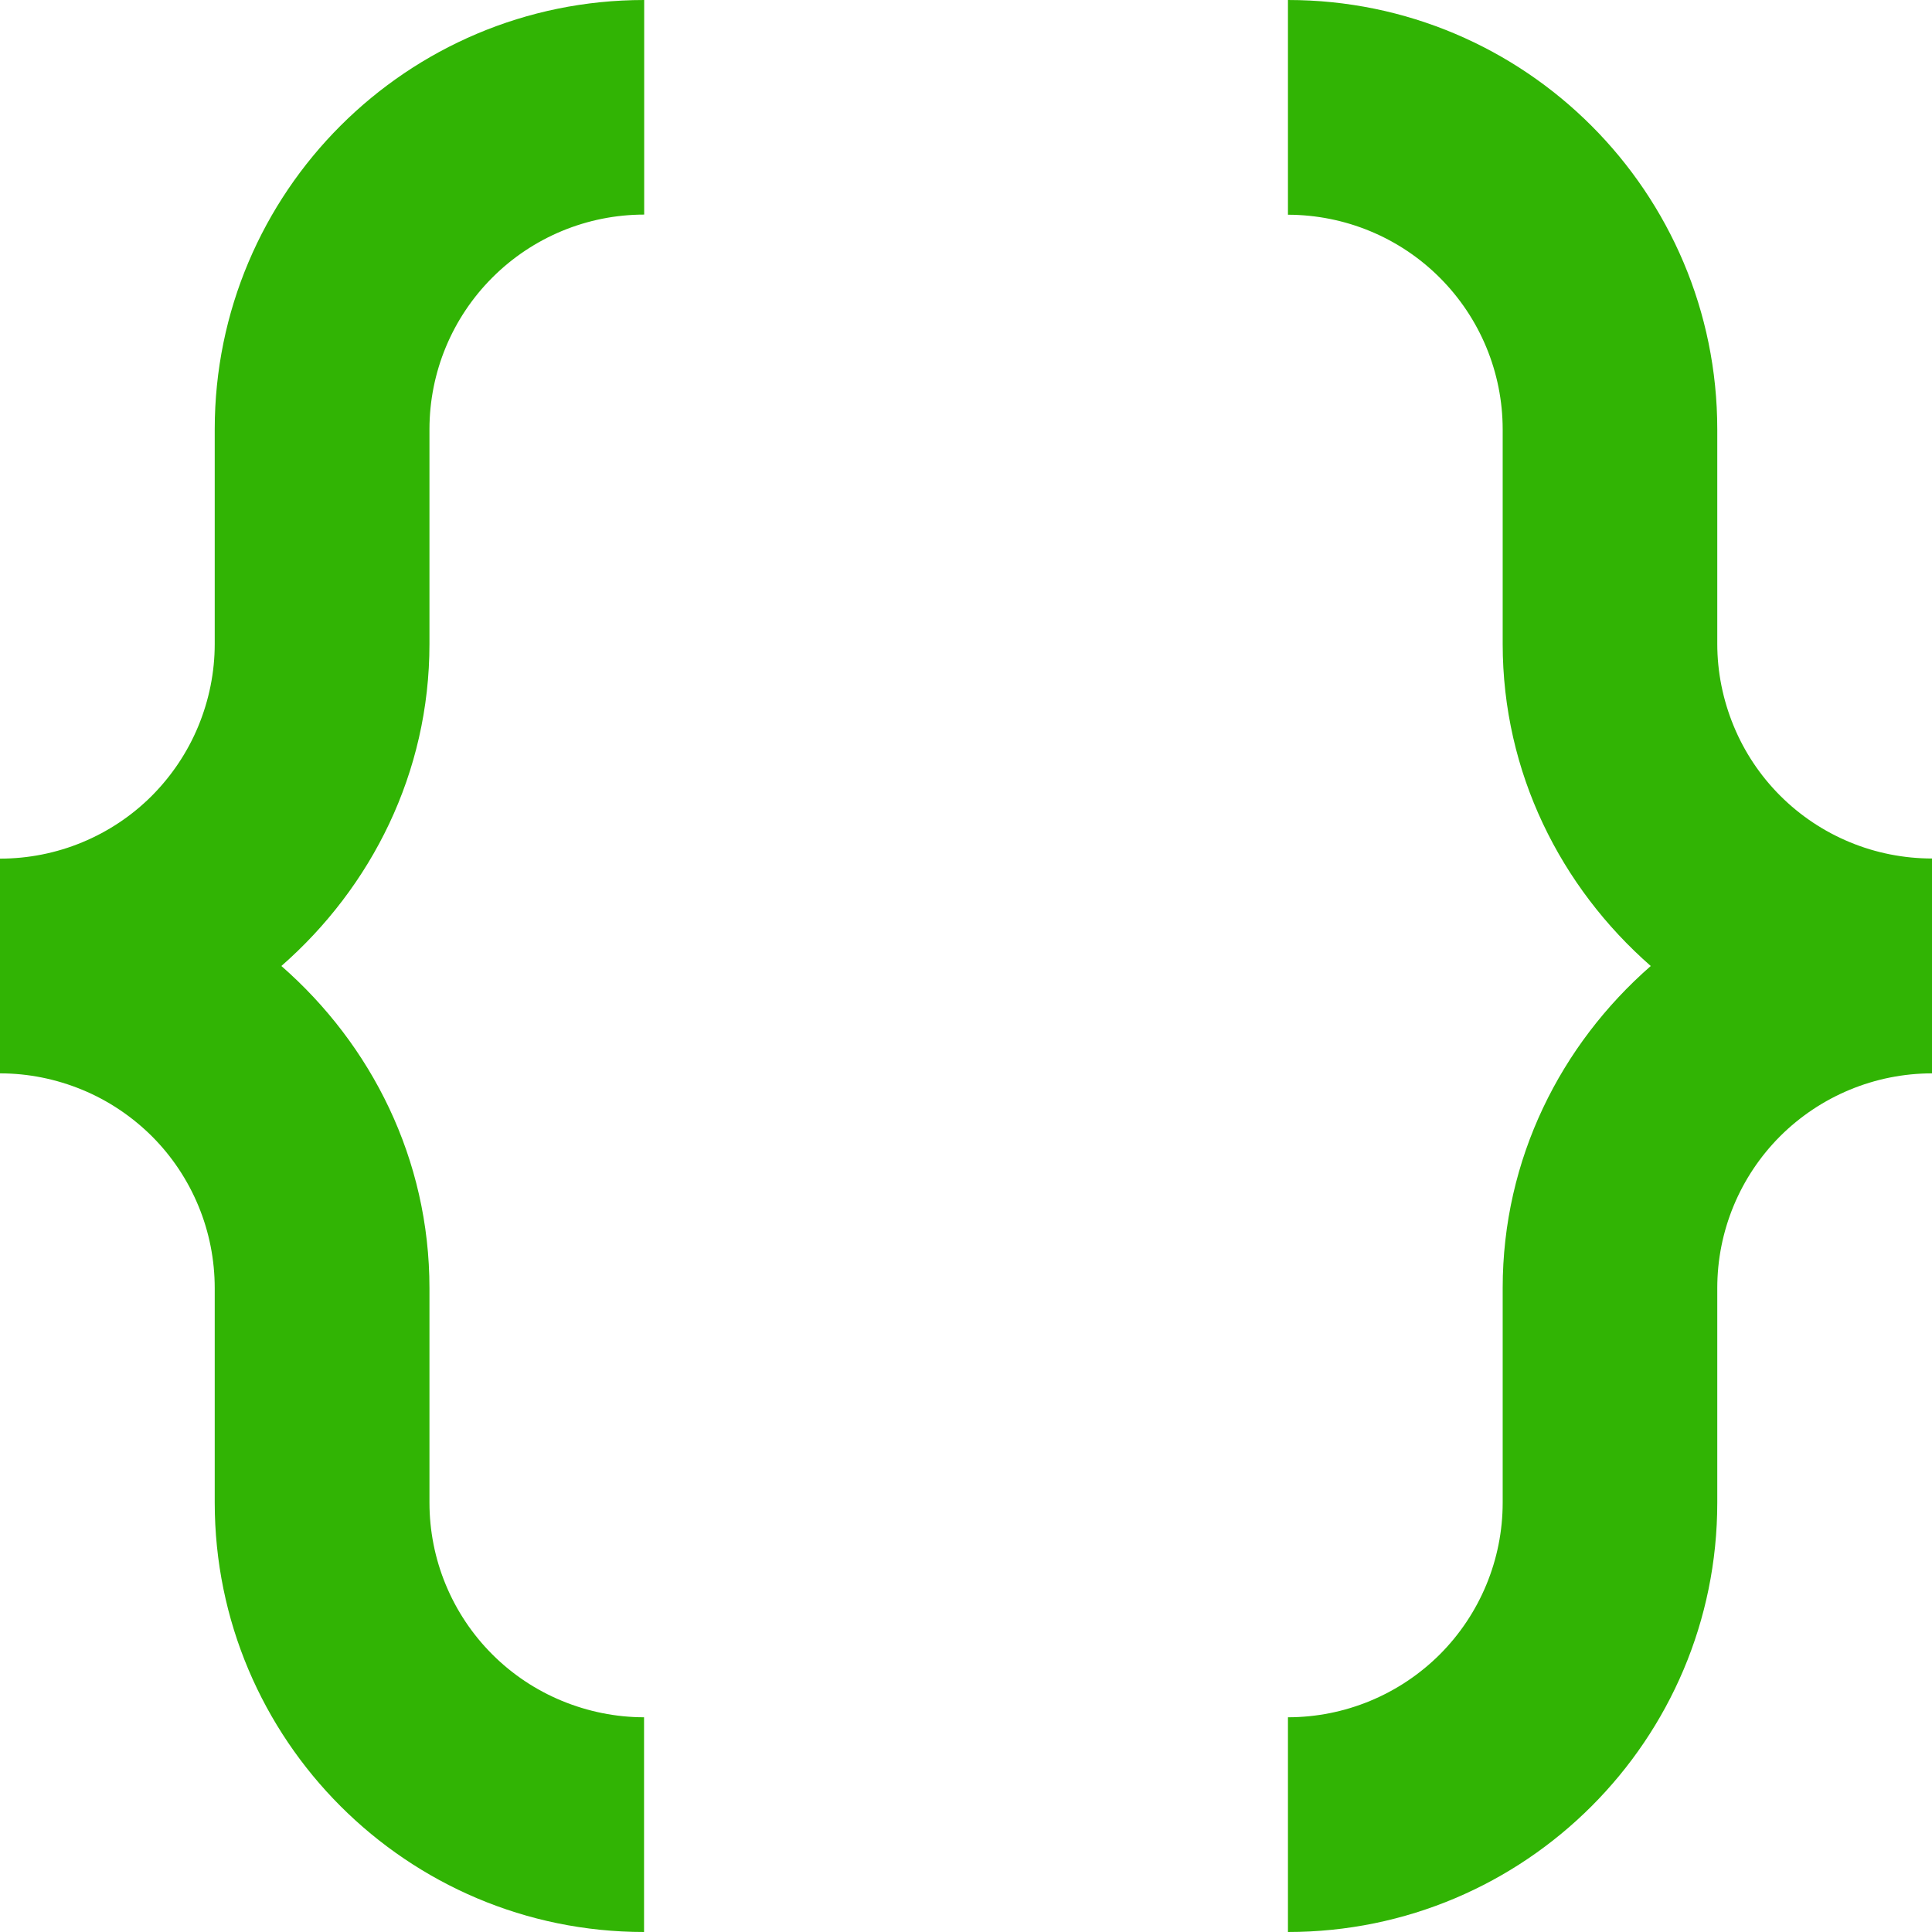
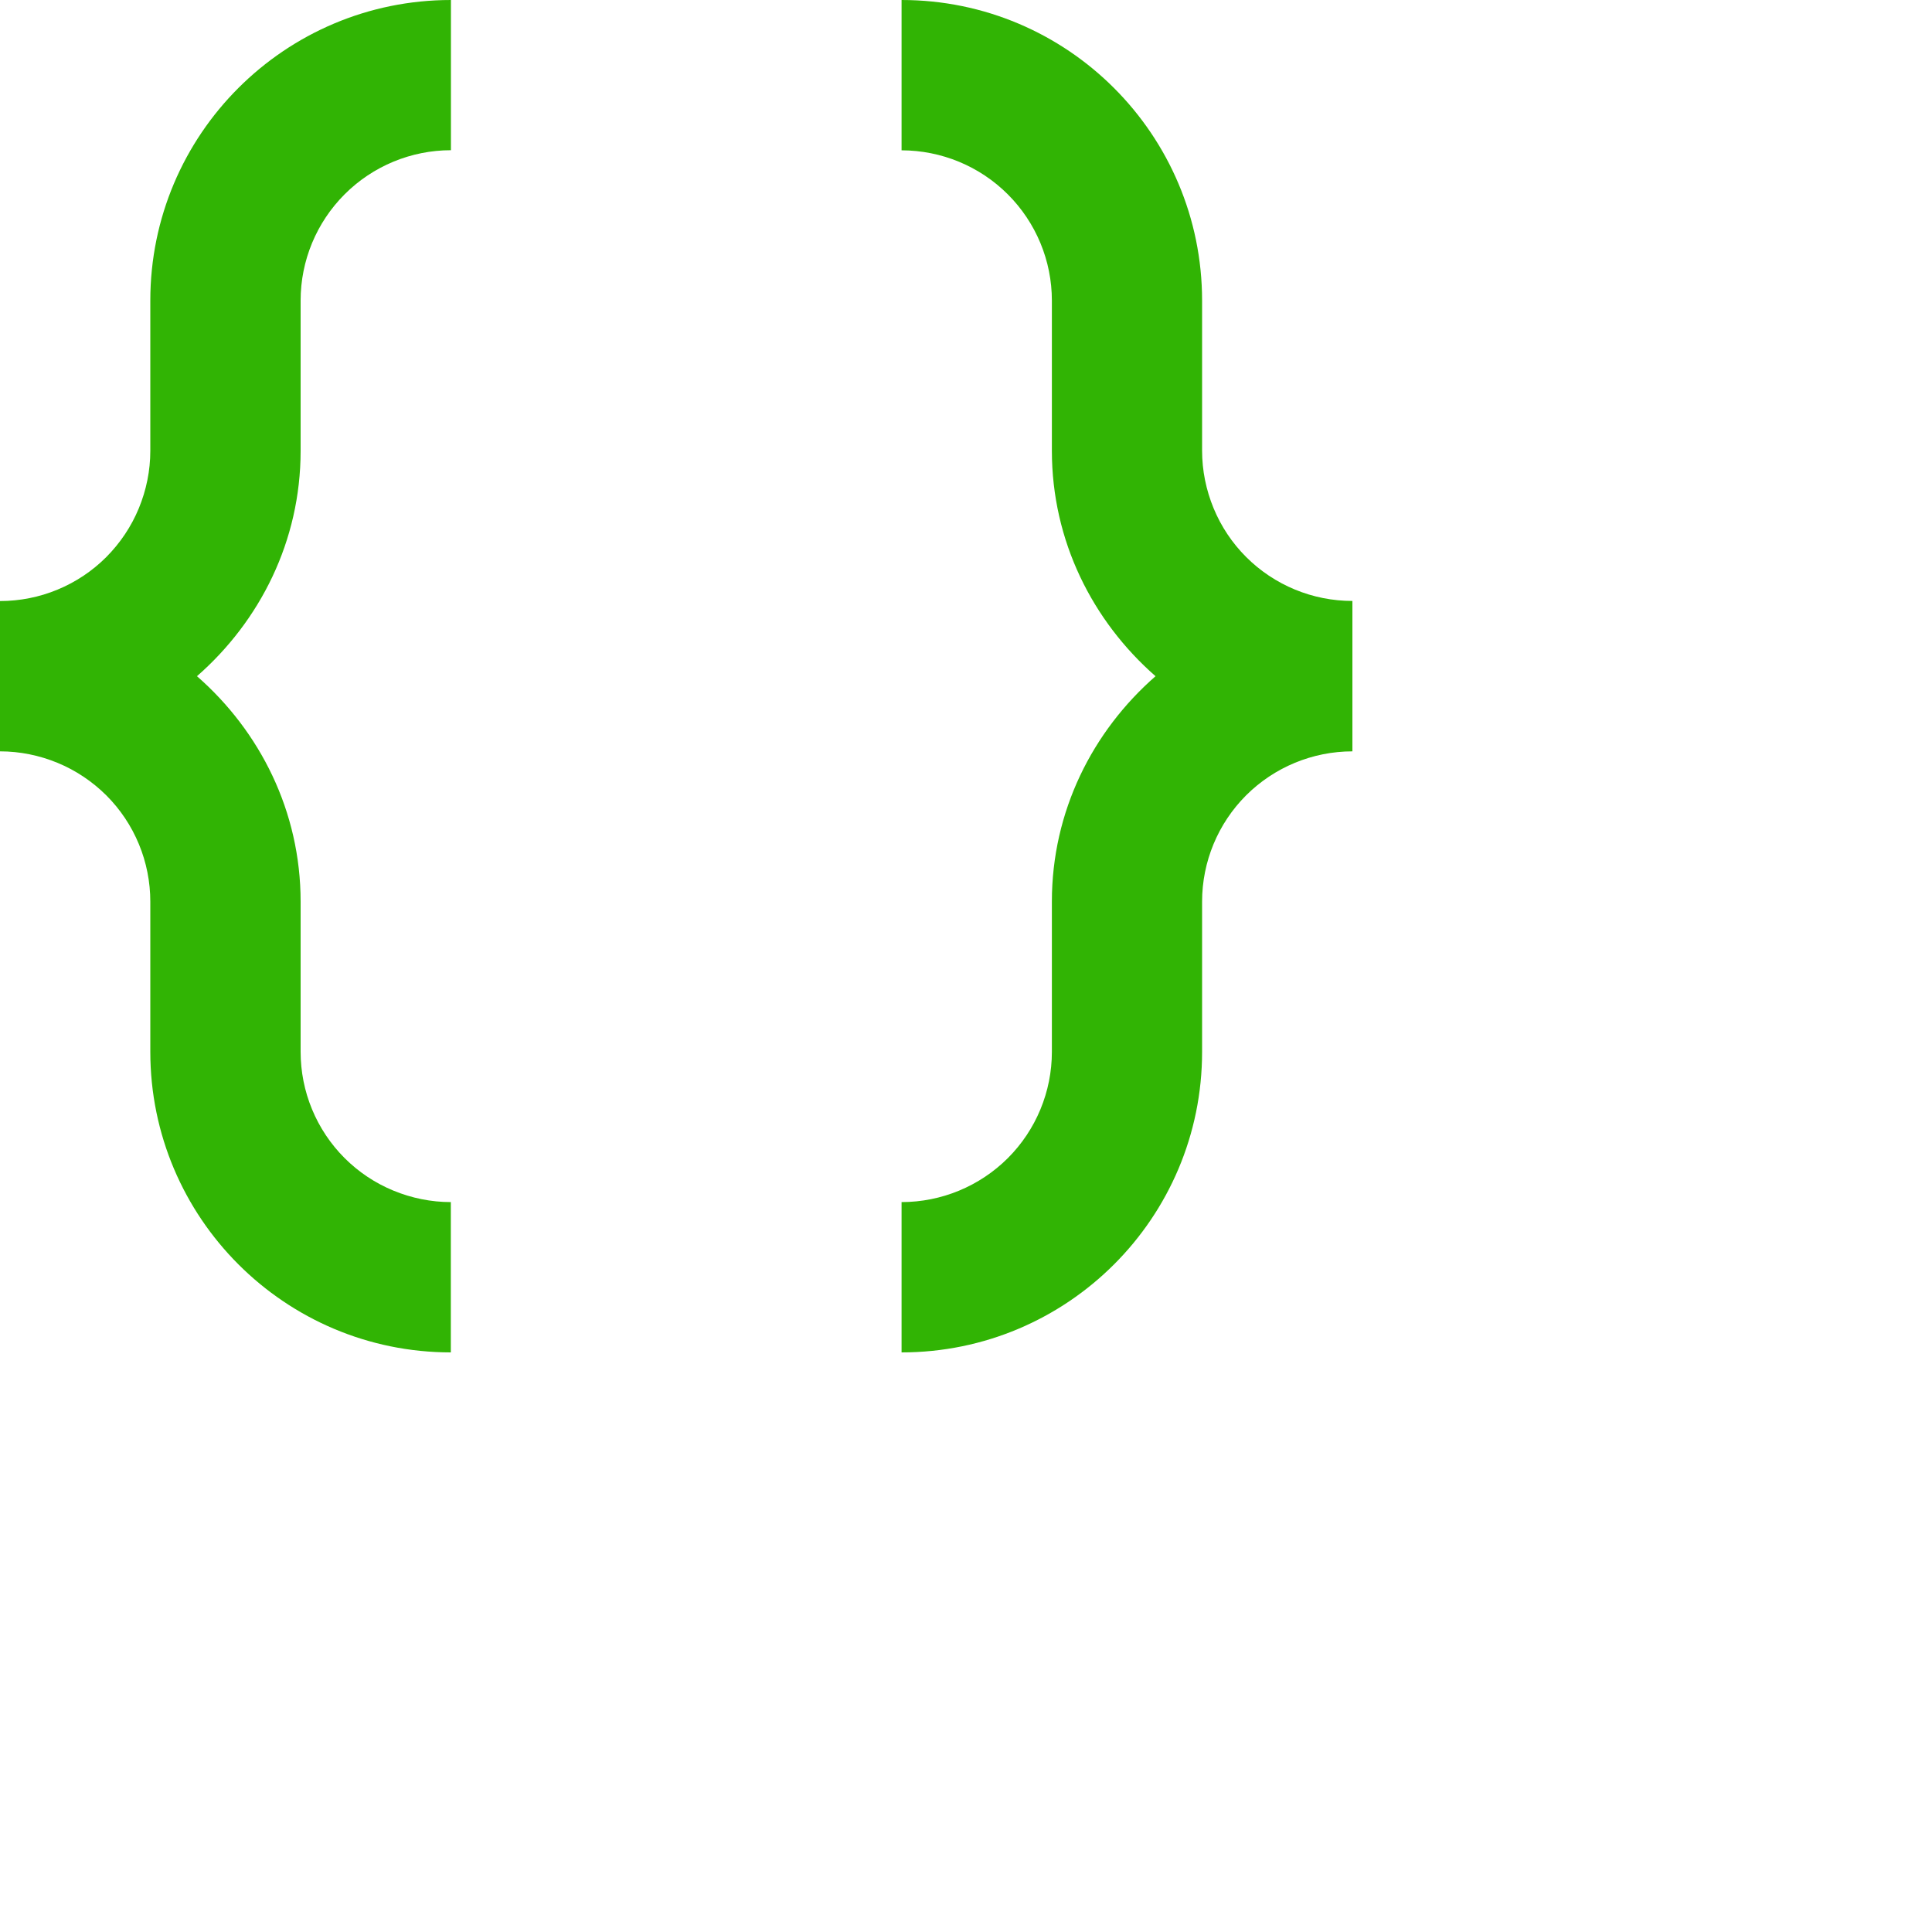
- <svg xmlns="http://www.w3.org/2000/svg" fill="none" height="14" viewbox="0 0 14 14" width="14">
+ <svg xmlns="http://www.w3.org/2000/svg" fill="none" height="20" viewbox="0 0 14 14" width="20">
  <path d="M12.444 4.666V3.112C12.444 1.394 11.051 0 9.333 0V1.556C9.746 1.557 10.141 1.72 10.433 2.012C10.725 2.304 10.889 2.699 10.889 3.112V4.666C10.889 5.6 11.31 6.429 11.962 7C11.31 7.57 10.889 8.398 10.889 9.333V10.889C10.889 11.301 10.725 11.697 10.433 11.989C10.141 12.28 9.745 12.444 9.333 12.444V14C11.05 14 12.444 12.608 12.444 10.889V9.333C12.444 8.921 12.608 8.525 12.9 8.233C13.192 7.942 13.588 7.778 14 7.778V6.221C13.796 6.221 13.593 6.181 13.405 6.103C13.216 6.025 13.044 5.91 12.9 5.766C12.755 5.621 12.641 5.45 12.563 5.261C12.485 5.072 12.444 4.87 12.444 4.666ZM3.112 4.667V3.111C3.112 2.698 3.276 2.303 3.568 2.011C3.86 1.719 4.256 1.555 4.668 1.555V0C2.95 0 1.556 1.392 1.556 3.111L1.556 4.667C1.556 4.871 1.515 5.073 1.437 5.262C1.359 5.451 1.244 5.622 1.1 5.767C0.956 5.911 0.784 6.026 0.595 6.104C0.407 6.182 0.204 6.222 0 6.222V7.778L0.001 7.778C0.205 7.778 0.407 7.819 0.596 7.897C0.785 7.975 0.956 8.09 1.101 8.234C1.245 8.378 1.36 8.55 1.438 8.739C1.516 8.927 1.556 9.13 1.556 9.334V10.888C1.556 12.605 2.949 14 4.667 14V12.444C4.463 12.444 4.261 12.403 4.072 12.325C3.883 12.247 3.712 12.133 3.567 11.988C3.423 11.844 3.308 11.672 3.23 11.483C3.152 11.295 3.112 11.092 3.112 10.888V9.334C3.112 8.399 2.691 7.57 2.039 7C2.691 6.429 3.112 5.601 3.112 4.667Z" fill="#31B404" />
</svg>
